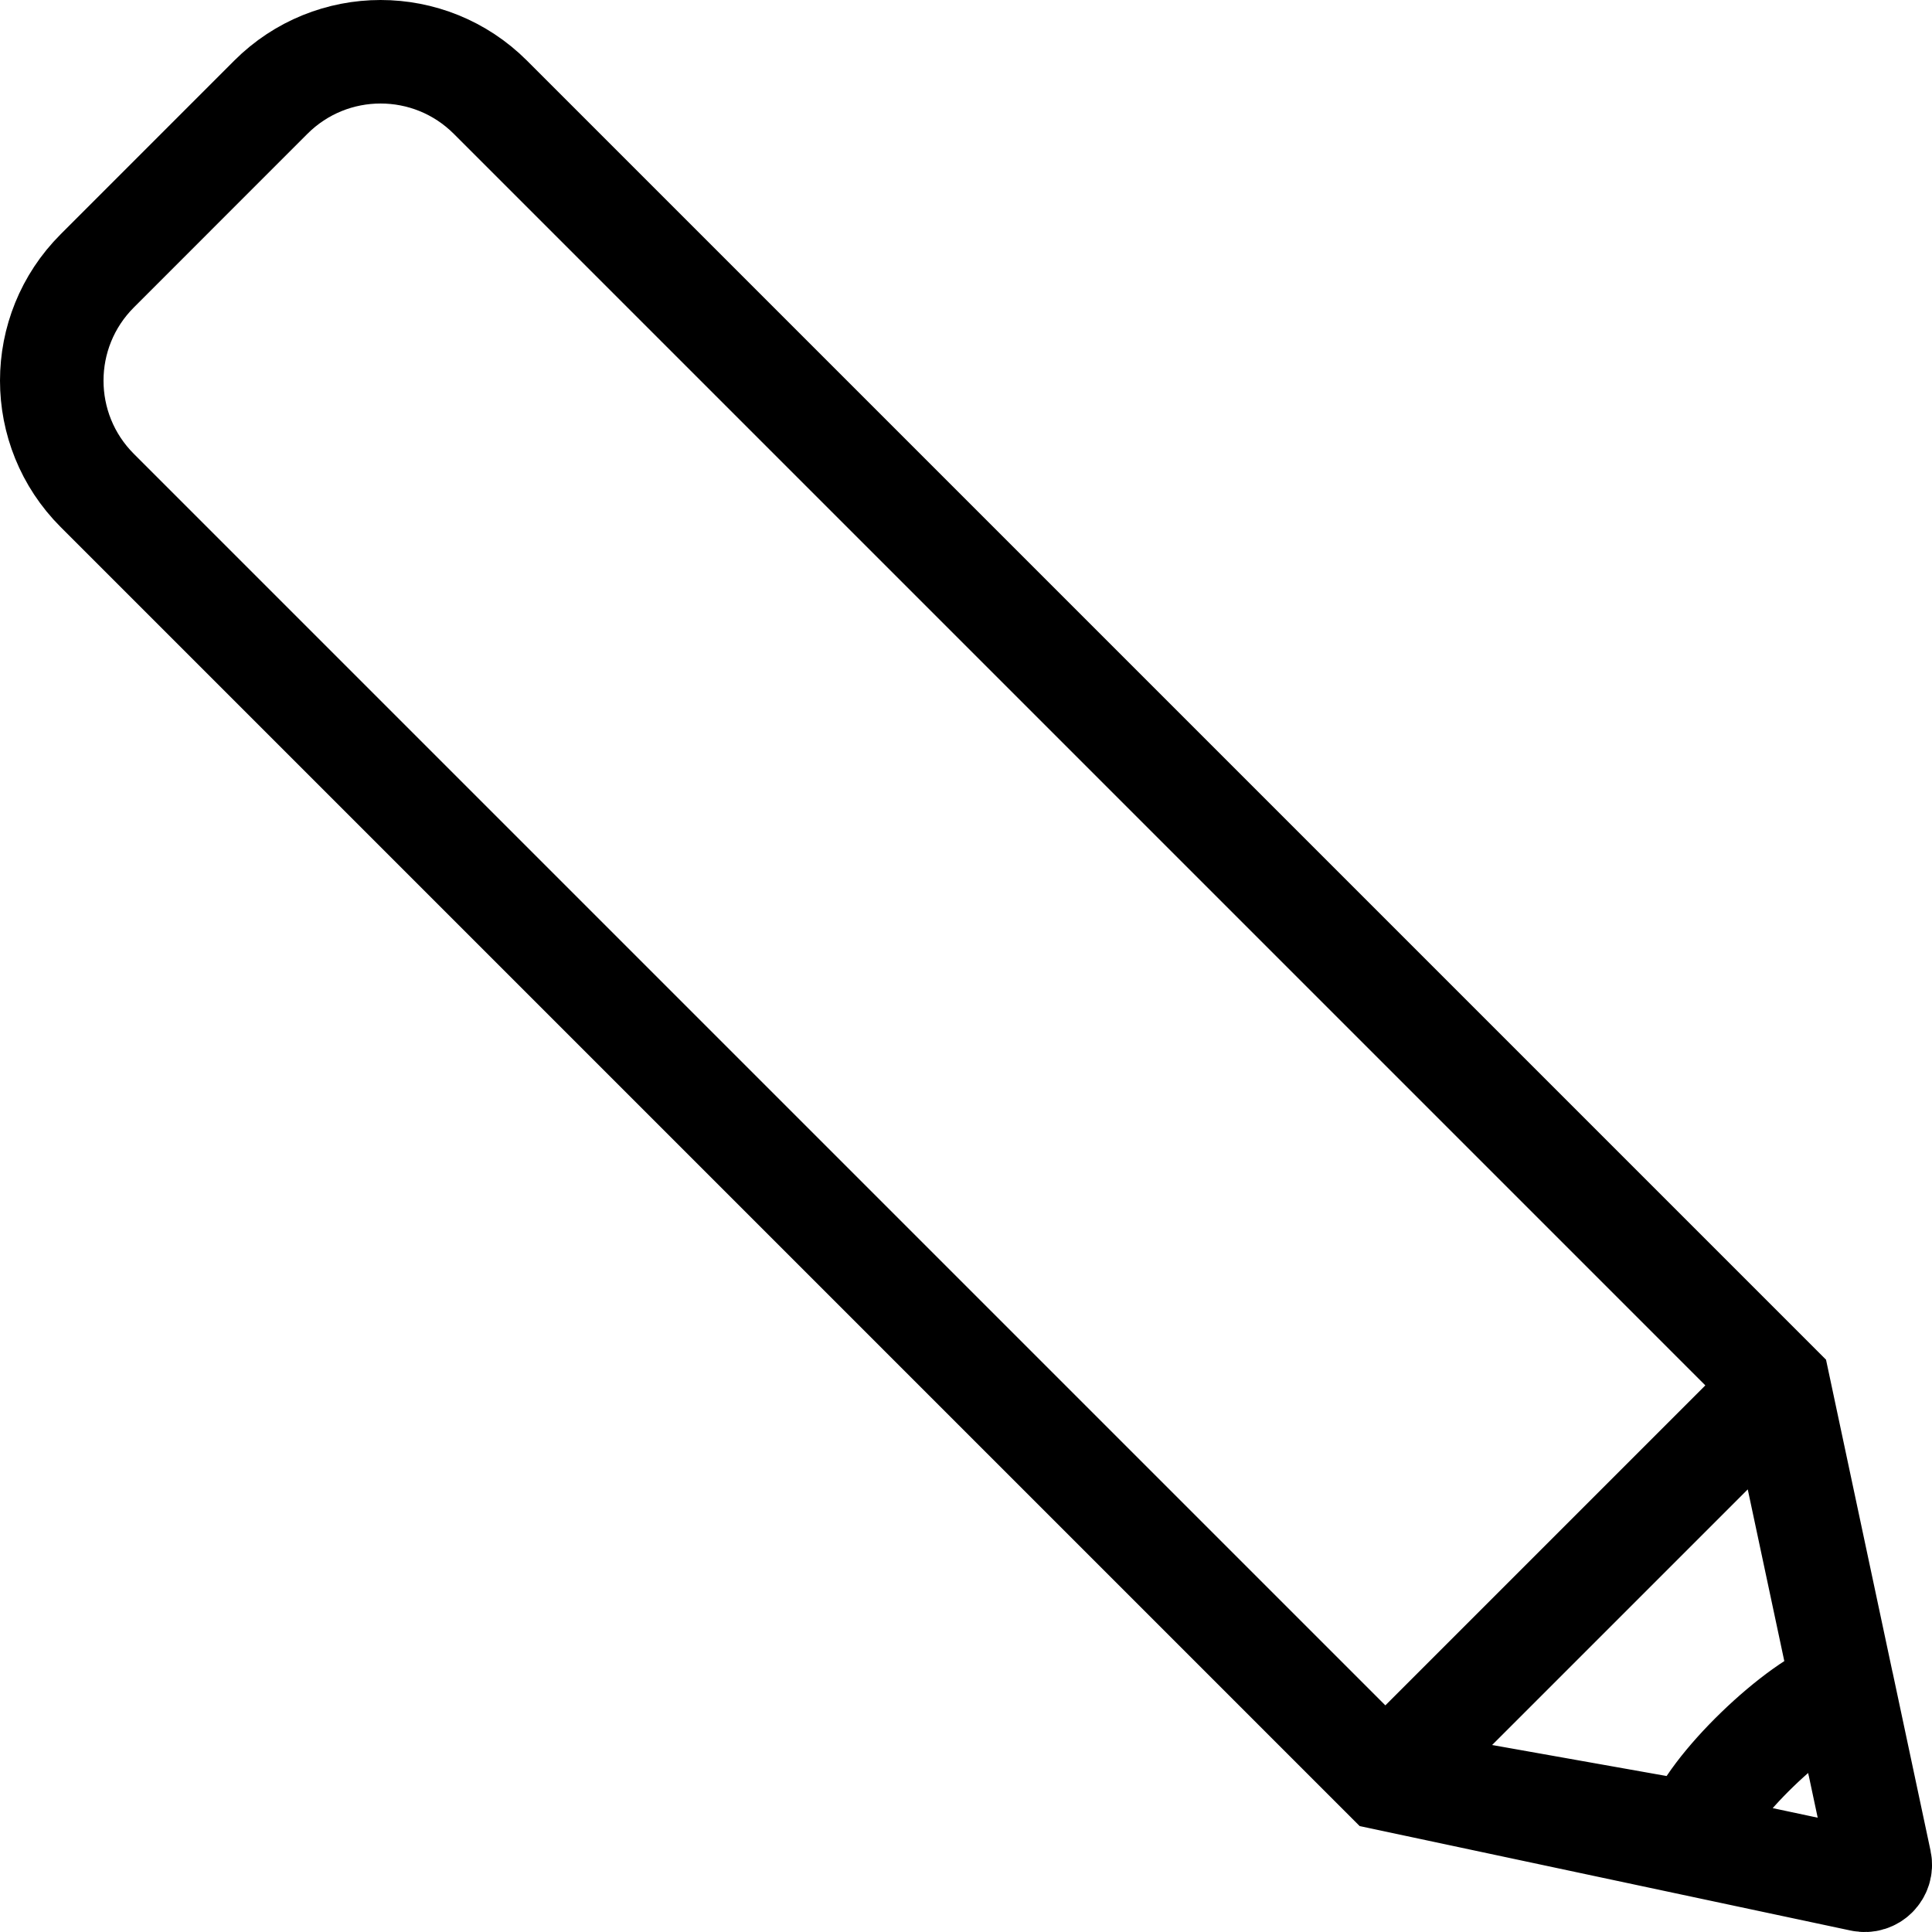
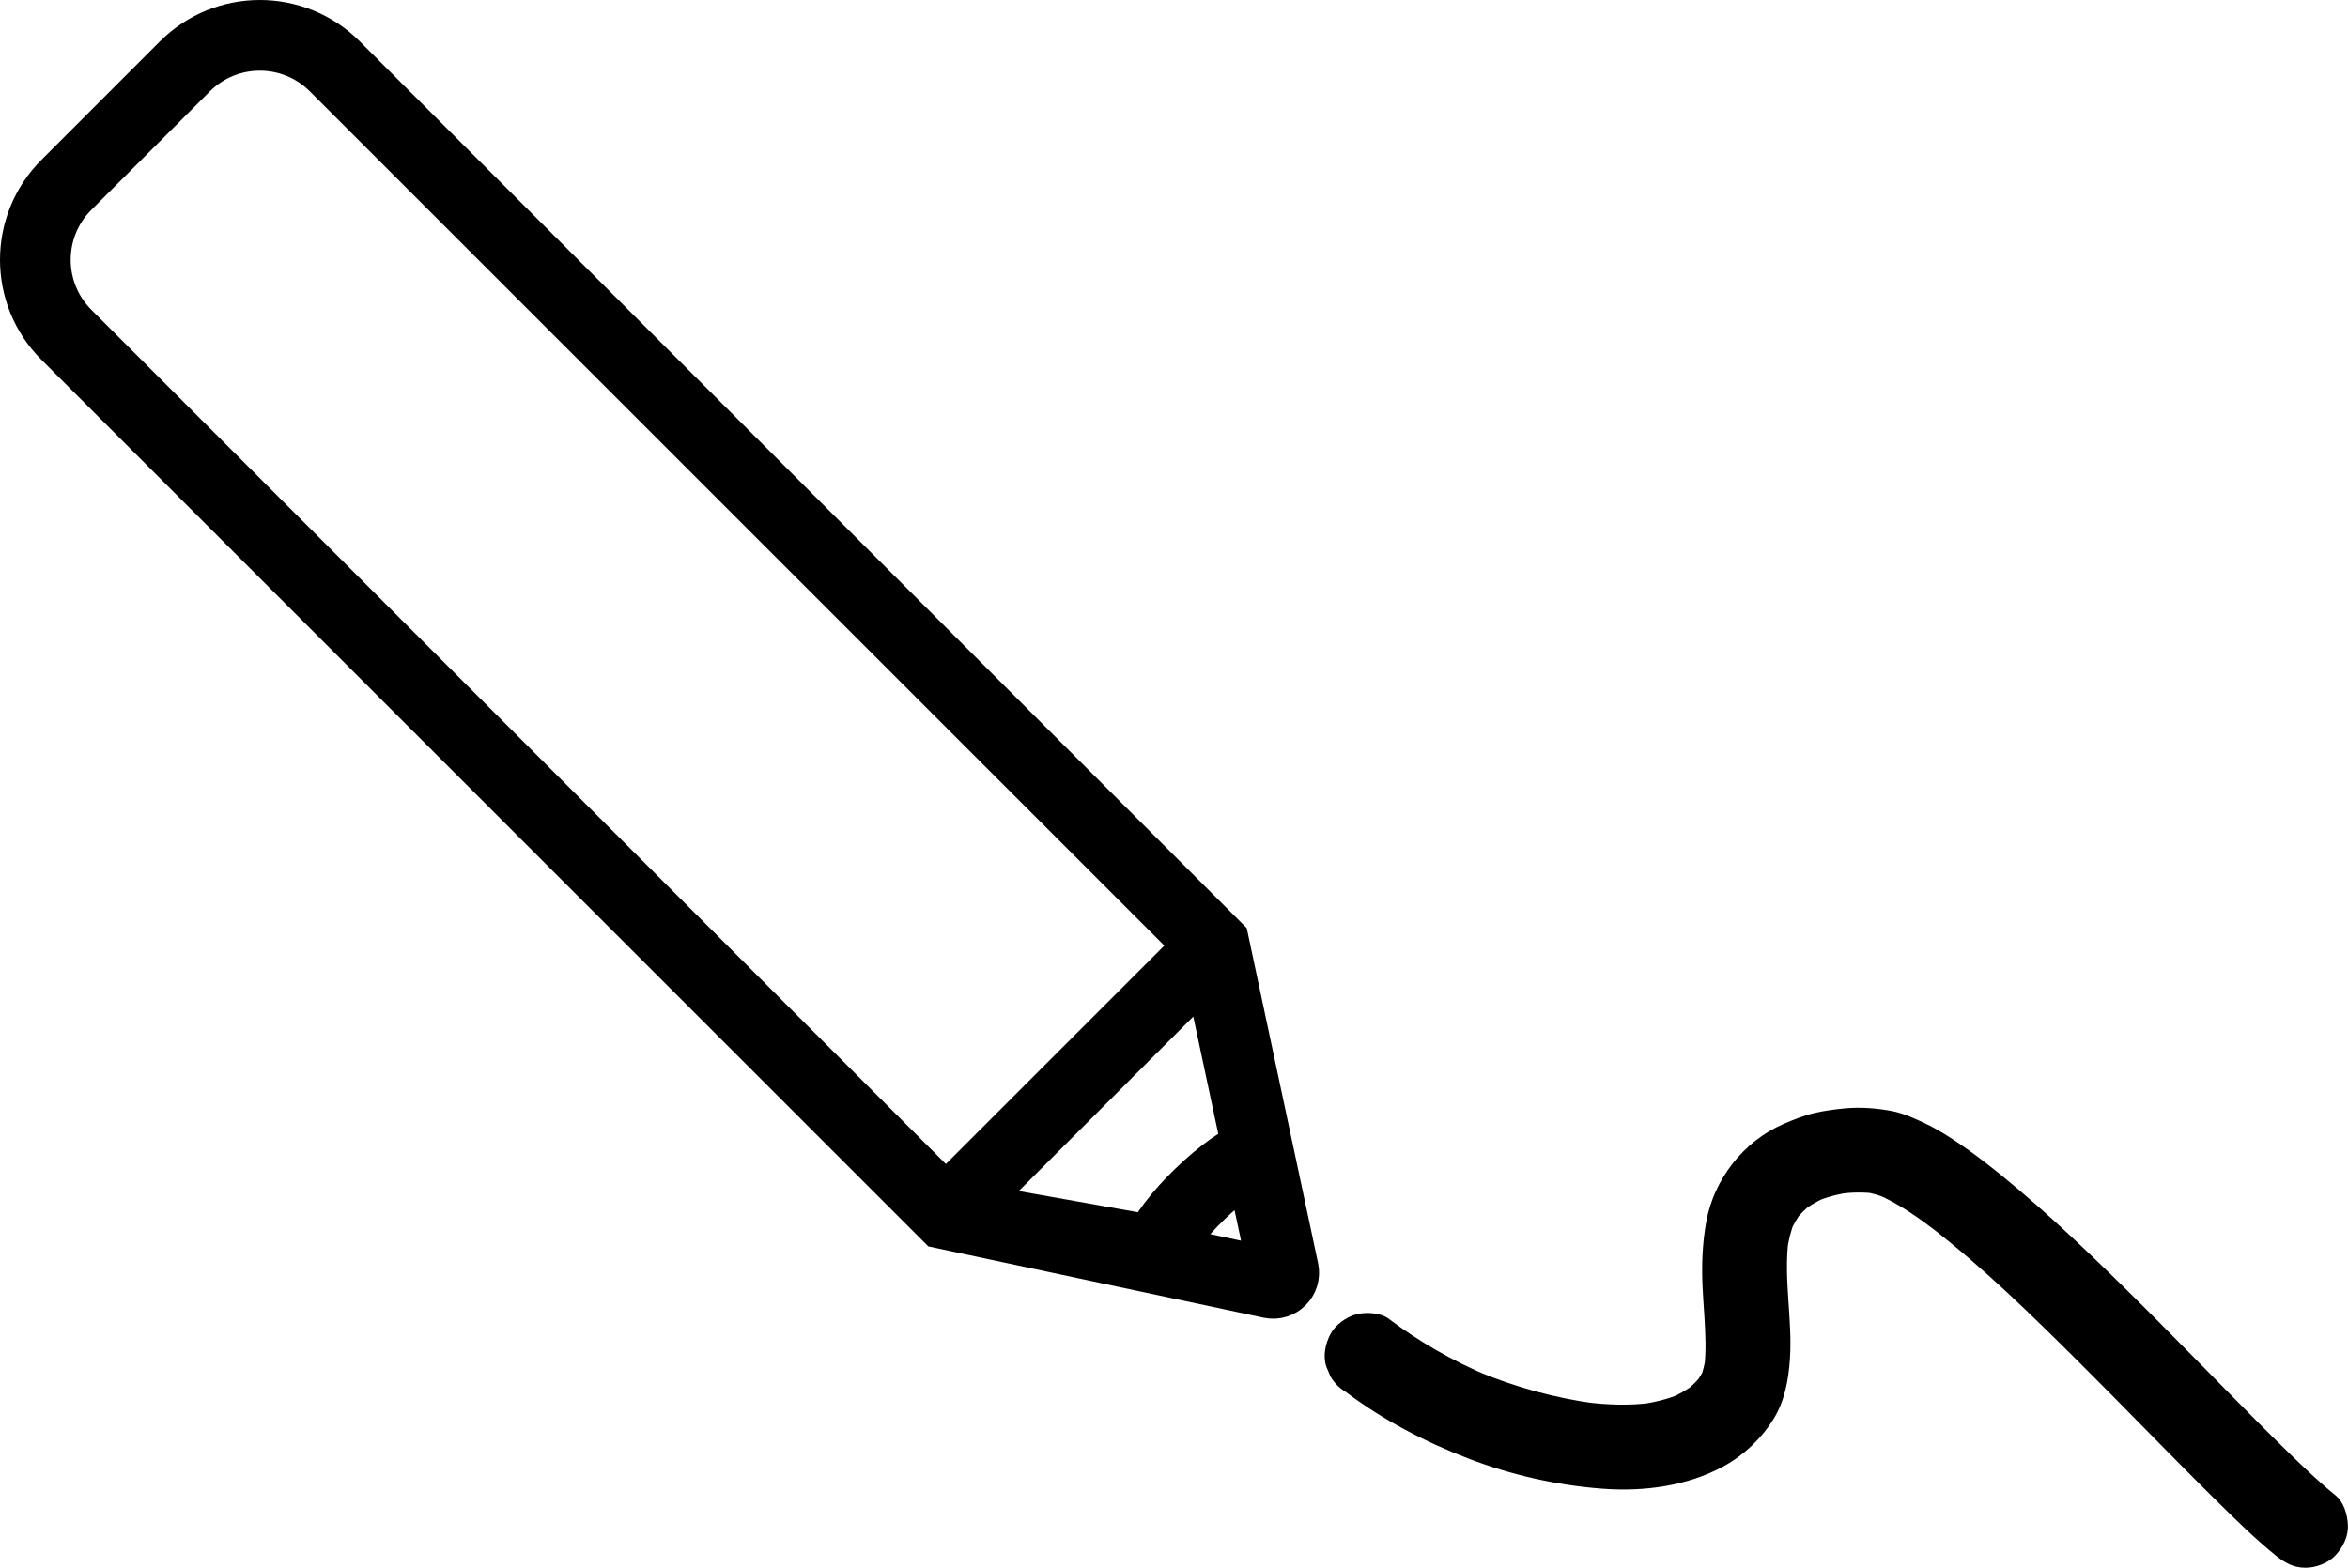
- <svg xmlns="http://www.w3.org/2000/svg" id="Layer_2" data-name="Layer 2" viewBox="0 0 373.28 373.28">
+ <svg xmlns="http://www.w3.org/2000/svg" id="Layer_2" data-name="Layer 2" viewBox="0 0 664.45 443.76">
  <defs>
    <style>
      .cls-1 {
        fill: none;
        stroke: #000;
        stroke-miterlimit: 10;
        stroke-width: 20px;
      }
+ 
+       .cls-2 {
+         fill: #000;
+         stroke-width: 0px;
+       }
    </style>
  </defs>
  <g id="Layer_1-2" data-name="Layer 1">
    <path class="cls-1" d="M357.56,333.1h0l-13.92-65.42h0L94.75,18.79c-11.72-11.72-30.71-11.72-42.43,0L18.79,52.33c-11.72,11.72-11.72,30.71,0,42.43l248.89,248.89h0l65.42,13.92,26.56,5.65c2.12.45,4.01-1.43,3.56-3.56l-5.65-26.56ZM327.47,354.27l-54.14-9.62c-2.39-.42-3.31-3.36-1.6-5.08l67.99-67.99c1.68-1.68,4.56-.83,5.06,1.5l11.34,53.27c-8.63,2.55-26.11,19.29-28.65,27.92Z" />
+     <path class="cls-2" d="M380.83,394.01c10.6,7.98,22.33,14.1,34.7,18.86,12.08,4.65,24.96,7.56,37.87,8.54,11.64.89,23.99-.7,34.35-6.35,5.76-3.14,10.74-7.86,14.17-13.44,3.16-5.13,4.23-11.17,4.61-17.08.72-11.23-1.85-22.44-.4-33.66l-.43,3.19c.39-2.83,1.04-5.59,2.12-8.24l-1.21,2.87c.87-2.06,1.99-3.98,3.35-5.75l-1.88,2.43c1.31-1.67,2.81-3.16,4.47-4.48l-2.43,1.88c2.03-1.57,4.25-2.84,6.61-3.85l-2.87,1.21c3.17-1.33,6.51-2.19,9.92-2.64l-3.19.43c3.42-.44,6.89-.51,10.31-.05l-3.19-.43c2.14.3,4.16.91,6.15,1.74l-2.87-1.21c6.52,2.76,12.39,7.04,17.96,11.35l-2.43-1.88c14.73,11.41,28.12,24.54,41.32,37.65s26.36,26.86,39.76,40.07c5.27,5.2,10.58,10.42,16.33,15.1,2.55,2.07,5.08,3.51,8.49,3.51,2.94,0,6.46-1.31,8.49-3.51s3.66-5.29,3.51-8.49c-.13-2.99-1.09-6.51-3.51-8.49-4.64-3.77-8.97-7.92-13.25-12.09-5.78-5.61-11.44-11.34-17.09-17.08-13.03-13.22-25.99-26.53-39.42-39.34-6.34-6.04-12.78-11.99-19.46-17.65-6.27-5.32-12.74-10.53-19.65-15-2.41-1.56-4.89-3.02-7.48-4.24-2.95-1.38-6.06-2.81-9.3-3.41-4.28-.79-8.63-1.14-12.98-.75-2.99.27-6.02.67-8.94,1.36s-5.87,1.87-8.72,3.11c-11.27,4.9-19.62,15.63-21.79,27.71-1.1,6.15-1.32,12.27-1.02,18.5.25,5.22.76,10.44.82,15.67.02,2.36-.06,4.73-.35,7.07l.43-3.19c-.28,2.11-.75,4.18-1.56,6.15l1.21-2.87c-.67,1.57-1.58,2.99-2.61,4.35l1.88-2.43c-1.31,1.67-2.8,3.16-4.47,4.47l2.43-1.88c-2.15,1.66-4.5,2.99-7,4.05l2.87-1.21c-3.63,1.5-7.45,2.42-11.33,2.95l3.19-.43c-6.34.82-12.71.58-19.04-.25l3.19.43c-11.47-1.55-22.69-4.63-33.37-9.1l2.87,1.21c-9.96-4.21-19.38-9.61-28.02-16.12-2.32-1.75-6.58-1.94-9.25-1.21s-5.8,2.92-7.17,5.51c-1.47,2.78-2.21,6.16-1.21,9.25l1.21,2.87c1.07,1.8,2.5,3.24,4.31,4.31h0Z" />
  </g>
</svg>
